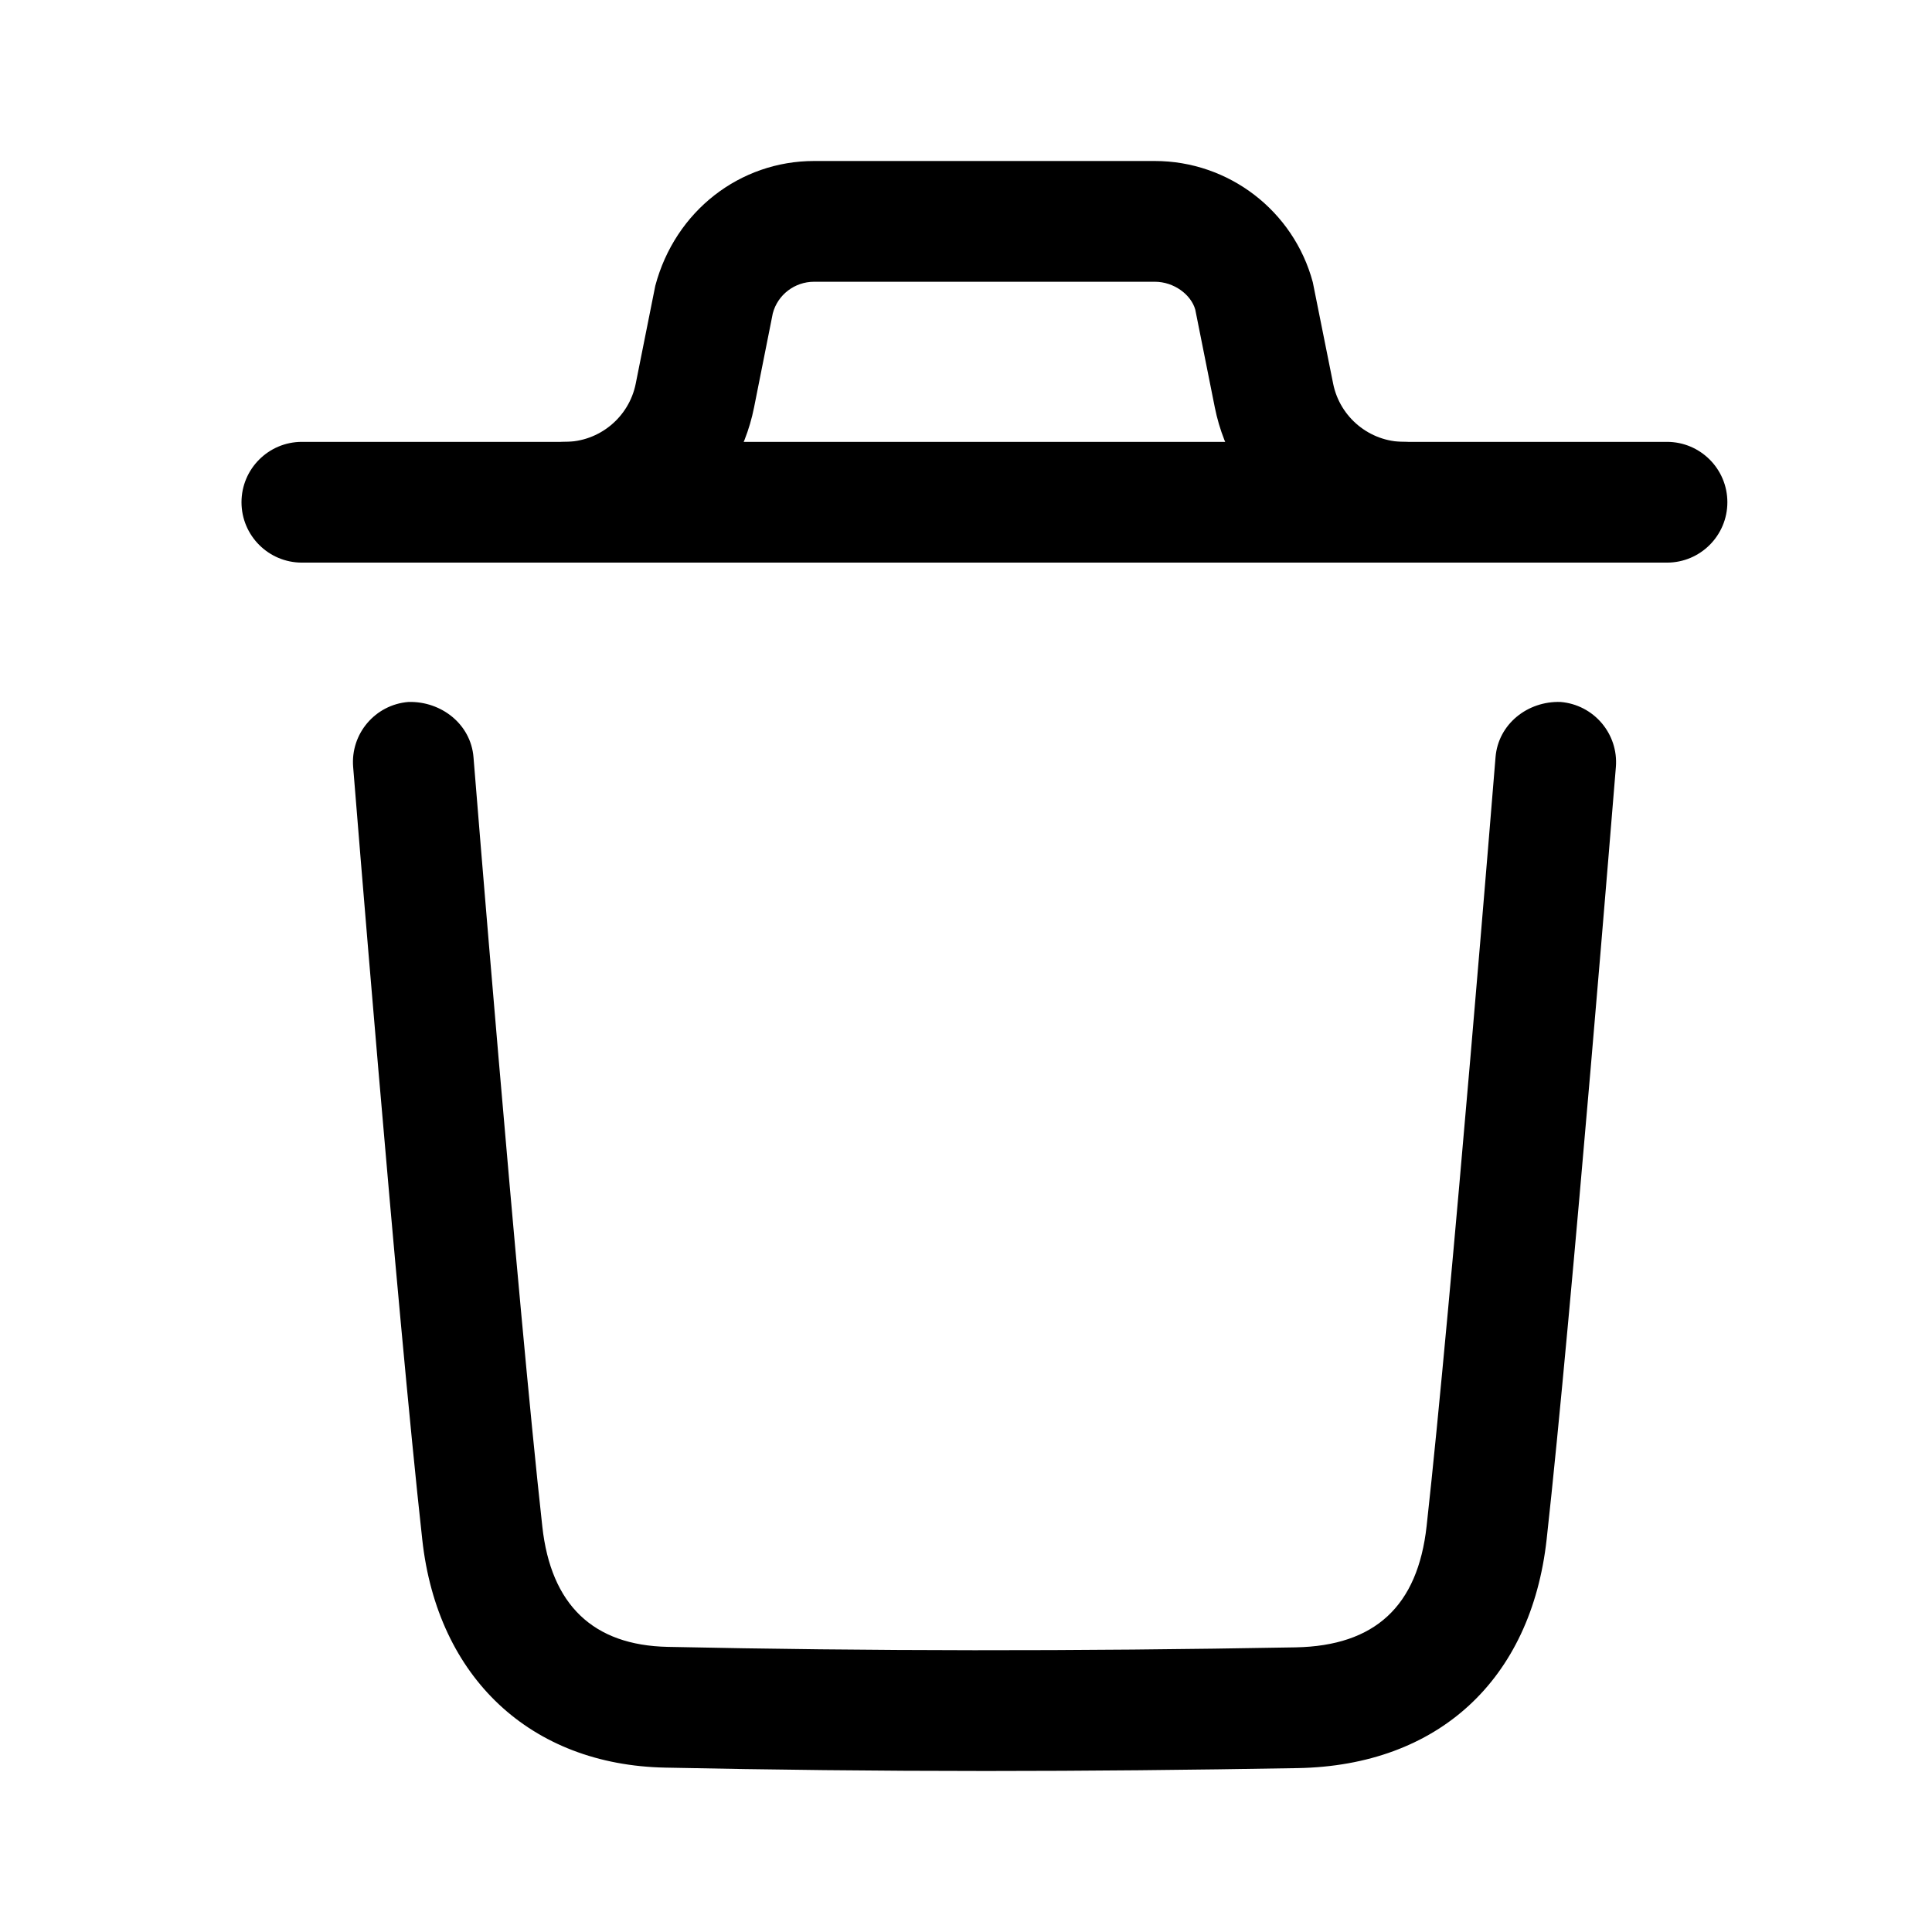
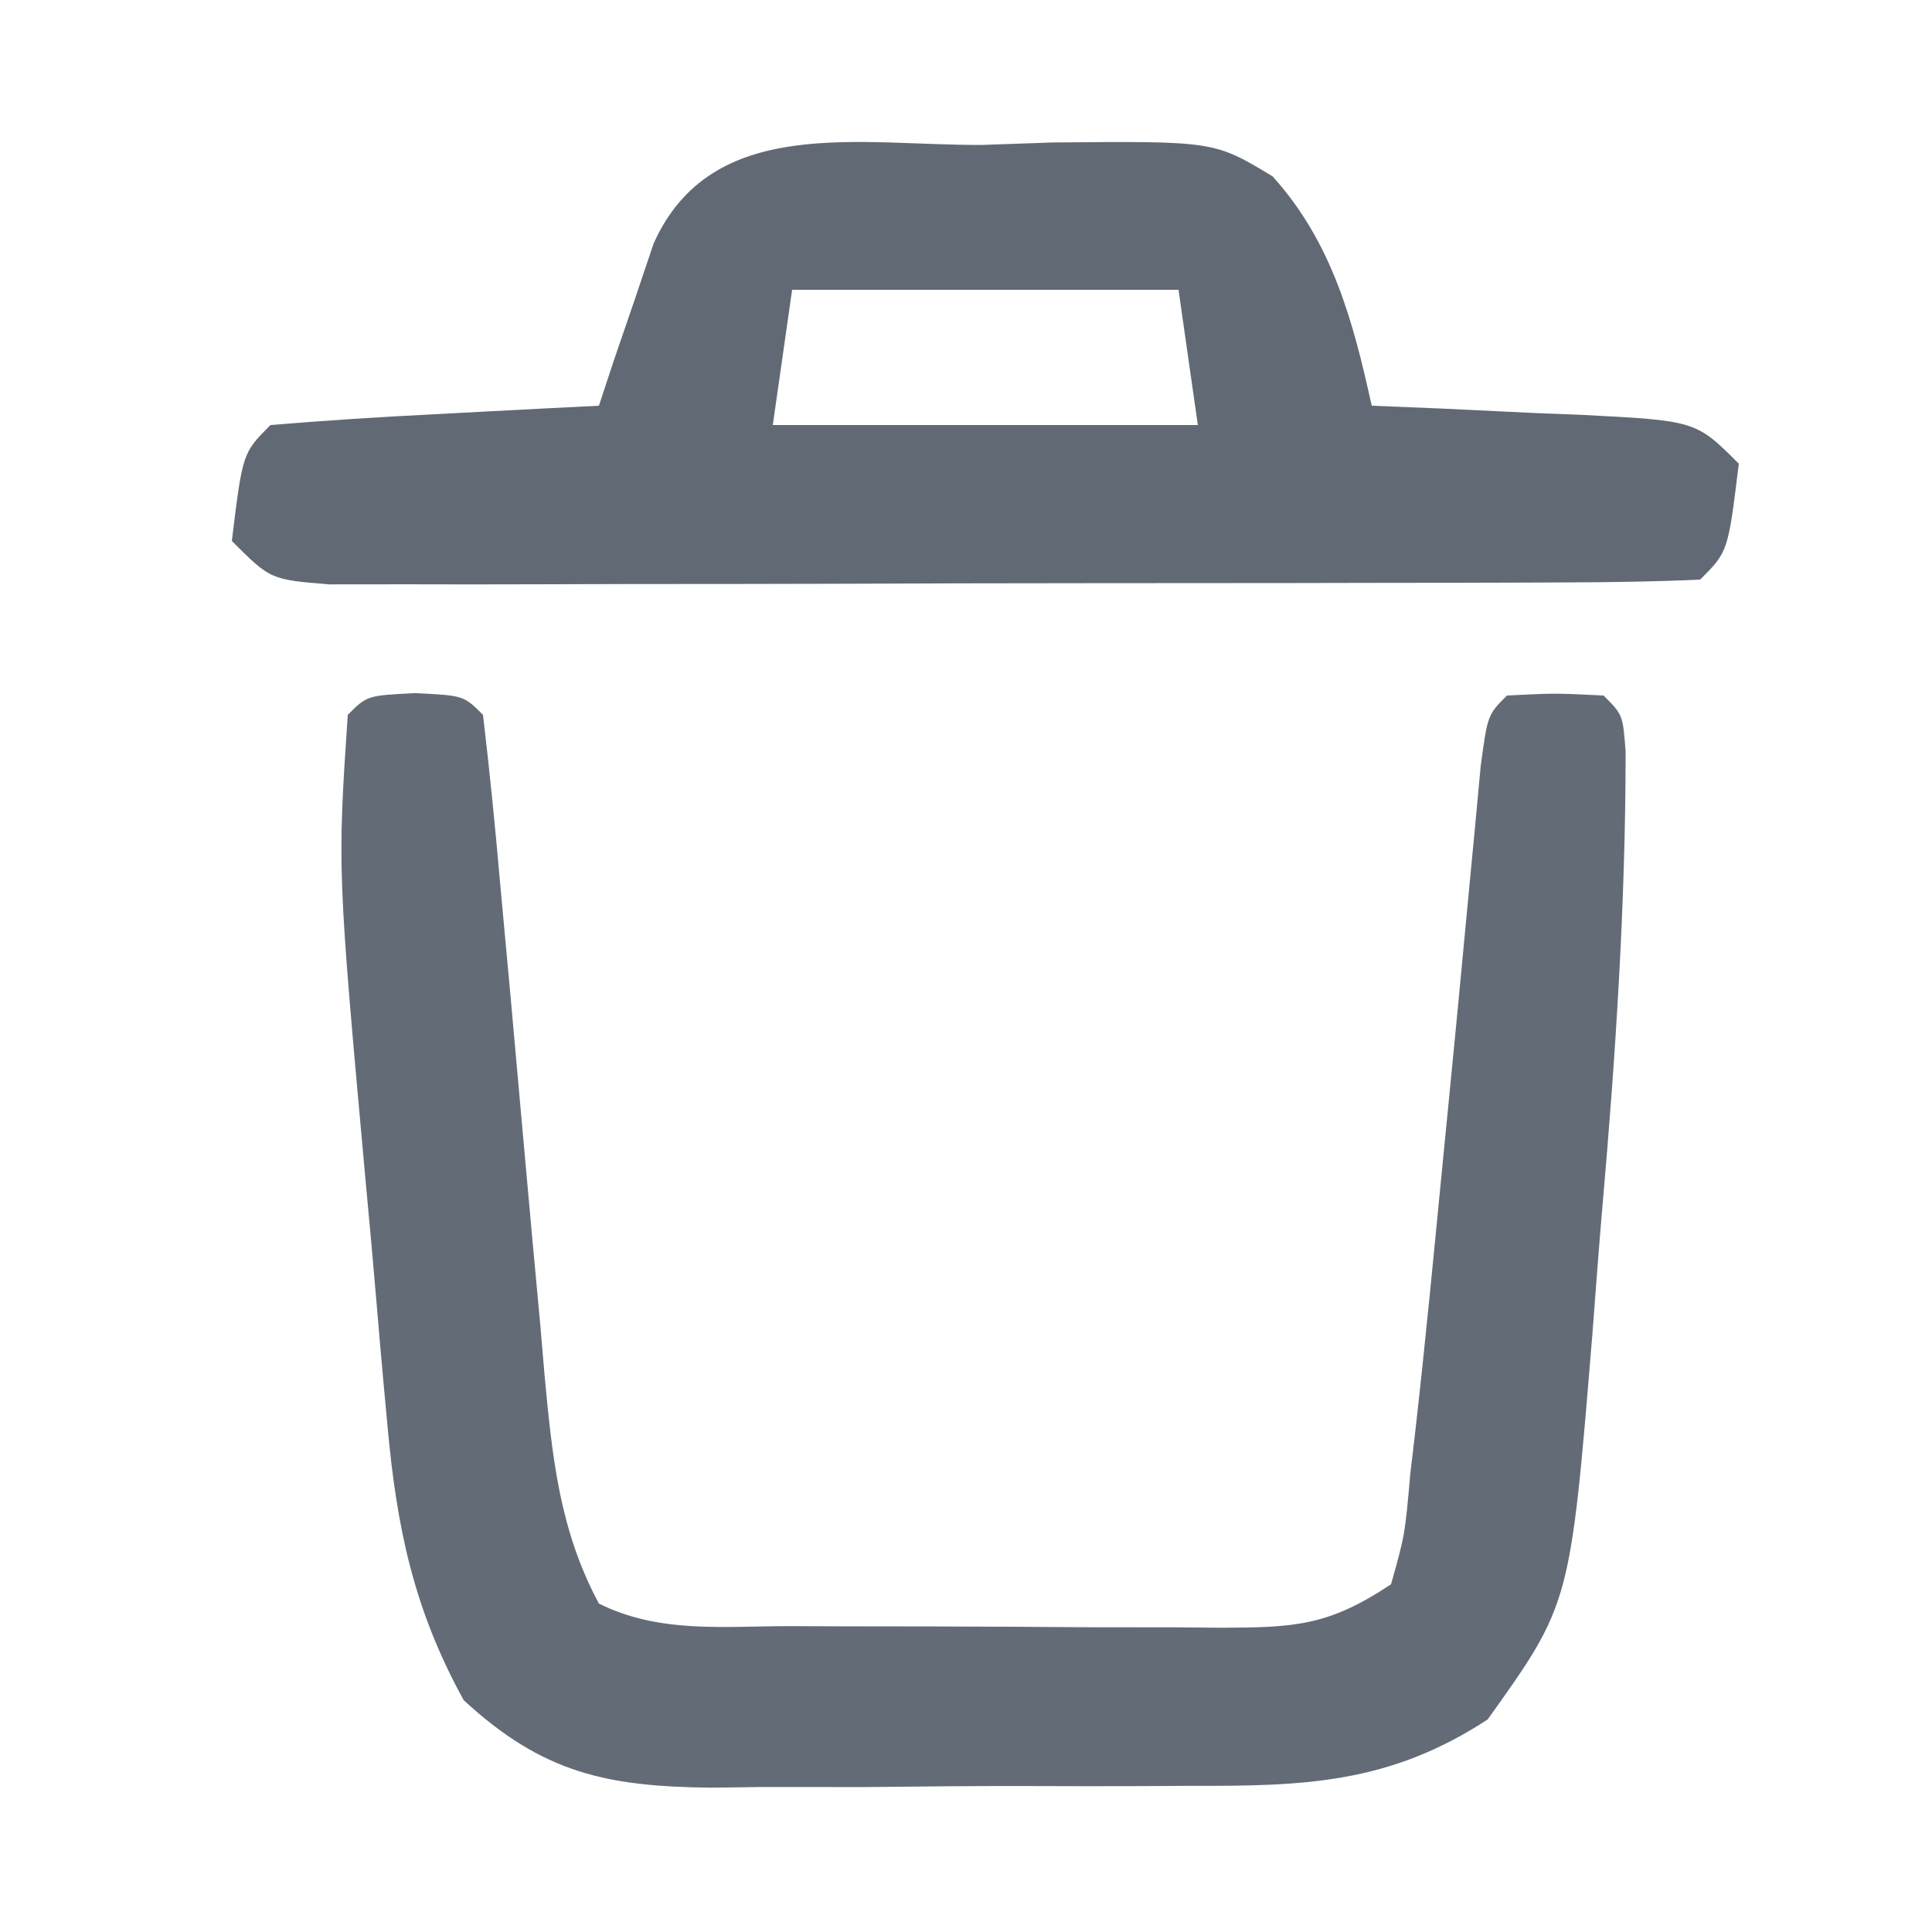
- <svg xmlns="http://www.w3.org/2000/svg" width="24" height="24" viewBox="0 0 24 24" fill="none">
-   <path fill-rule="evenodd" clip-rule="evenodd" d="M12.247 22C10.892 22 9.571 21.985 8.264 21.958C6.592 21.925 5.435 20.841 5.246 19.129C4.931 16.289 4.392 9.595 4.387 9.528C4.353 9.115 4.661 8.753 5.074 8.72C5.481 8.709 5.849 8.995 5.882 9.407C5.887 9.475 6.425 16.146 6.737 18.964C6.844 19.937 7.369 20.439 8.295 20.458C10.795 20.511 13.346 20.514 16.096 20.464C17.08 20.445 17.612 19.953 17.722 18.957C18.032 16.163 18.572 9.475 18.578 9.407C18.611 8.995 18.976 8.707 19.385 8.72C19.798 8.754 20.106 9.115 20.073 9.528C20.067 9.596 19.525 16.307 19.213 19.122C19.019 20.869 17.865 21.932 16.123 21.964C14.79 21.987 13.504 22 12.247 22Z" fill="black" />
-   <path fill-rule="evenodd" clip-rule="evenodd" d="M20.708 6.989H3.75C3.336 6.989 3 6.653 3 6.239C3 5.825 3.336 5.489 3.75 5.489H20.708C21.122 5.489 21.458 5.825 21.458 6.239C21.458 6.653 21.122 6.989 20.708 6.989Z" fill="black" />
-   <path fill-rule="evenodd" clip-rule="evenodd" d="M17.441 6.989C16.302 6.989 15.315 6.178 15.091 5.062L14.848 3.846C14.796 3.661 14.585 3.5 14.345 3.5H10.113C9.872 3.5 9.661 3.661 9.6 3.892L9.367 5.062C9.144 6.178 8.155 6.989 7.017 6.989C6.603 6.989 6.267 6.653 6.267 6.239C6.267 5.825 6.603 5.489 7.017 5.489C7.443 5.489 7.813 5.185 7.897 4.767L8.14 3.551C8.387 2.619 9.194 2 10.113 2H14.345C15.264 2 16.07 2.619 16.308 3.506L16.561 4.767C16.645 5.185 17.015 5.489 17.441 5.489C17.855 5.489 18.191 5.825 18.191 6.239C18.191 6.653 17.855 6.989 17.441 6.989Z" fill="black" />
+ <svg xmlns="http://www.w3.org/2000/svg" version="1.1" width="100" height="100">
+   <path d="M0 0 C2.5 0.125 2.5 0.125 3.5 1.125 C3.851 4.09 4.144 7.042 4.402 10.016 C4.572 11.858 4.742 13.701 4.912 15.543 C5.176 18.457 5.437 21.371 5.695 24.286 C5.945 27.092 6.204 29.898 6.465 32.703 C6.539 33.571 6.613 34.439 6.689 35.333 C7.085 39.552 7.459 43.326 9.5 47.125 C12.645 48.697 16.012 48.288 19.465 48.293 C20.649 48.298 20.649 48.298 21.856 48.303 C23.526 48.308 25.197 48.31 26.867 48.31 C29.424 48.312 31.98 48.331 34.537 48.35 C36.159 48.353 37.781 48.355 39.402 48.355 C40.168 48.363 40.934 48.37 41.723 48.377 C45.523 48.361 47.259 48.286 50.5 46.125 C51.218 43.577 51.218 43.577 51.5 40.375 C51.61 39.447 51.61 39.447 51.722 38.5 C52.295 33.504 52.762 28.496 53.254 23.492 C53.32 22.819 53.387 22.145 53.455 21.452 C53.795 18.009 54.127 14.566 54.447 11.122 C54.569 9.847 54.691 8.572 54.816 7.258 C54.924 6.102 55.032 4.946 55.143 3.754 C55.5 1.125 55.5 1.125 56.5 0.125 C59 0 59 0 61.5 0.125 C62.5 1.125 62.5 1.125 62.642 3.042 C62.639 10.933 62.125 18.759 61.438 26.615 C61.25 28.818 61.084 31.023 60.918 33.229 C59.776 47.146 59.776 47.146 55.5 53.125 C50.417 56.446 46.023 56.579 40.156 56.559 C39.269 56.564 38.382 56.569 37.467 56.574 C35.598 56.581 33.729 56.58 31.86 56.571 C29.009 56.563 26.16 56.591 23.309 56.623 C21.487 56.625 19.665 56.624 17.844 56.621 C16.573 56.638 16.573 56.638 15.277 56.655 C9.919 56.592 6.594 55.909 2.5 52.125 C-0.092 47.42 -0.973 43.177 -1.449 37.863 C-1.543 36.855 -1.543 36.855 -1.638 35.827 C-1.767 34.413 -1.89 32.999 -2.008 31.584 C-2.186 29.459 -2.381 27.336 -2.58 25.213 C-4.036 9.138 -4.036 9.138 -3.5 1.125 C-2.5 0.125 -2.5 0.125 0 0 Z " fill="#636C76" transform="translate(21.5,35.875)" />
+   <path d="M0 0 C1.185 -0.041 2.369 -0.083 3.59 -0.125 C11.964 -0.201 11.964 -0.201 14.989 1.625 C18.074 5.029 19.164 9.132 20.125 13.5 C21.329 13.549 22.533 13.598 23.773 13.648 C25.349 13.723 26.925 13.799 28.5 13.875 C29.294 13.906 30.088 13.937 30.906 13.969 C36.898 14.273 36.898 14.273 39.125 16.5 C38.569 21.056 38.569 21.056 37.125 22.5 C34.835 22.605 32.542 22.639 30.25 22.645 C29.172 22.65 29.172 22.65 28.072 22.655 C25.685 22.665 23.298 22.667 20.91 22.668 C19.257 22.671 17.604 22.675 15.952 22.678 C12.482 22.684 9.013 22.686 5.543 22.685 C1.09 22.685 -3.364 22.699 -7.817 22.716 C-11.232 22.727 -14.648 22.729 -18.063 22.729 C-19.705 22.73 -21.347 22.734 -22.99 22.742 C-25.283 22.752 -27.577 22.749 -29.871 22.743 C-31.832 22.745 -31.832 22.745 -33.832 22.747 C-36.875 22.5 -36.875 22.5 -38.875 20.5 C-38.319 15.944 -38.319 15.944 -36.875 14.5 C-34.016 14.263 -31.176 14.078 -28.312 13.938 C-27.506 13.894 -26.7 13.851 -25.869 13.807 C-23.871 13.7 -21.873 13.6 -19.875 13.5 C-19.494 12.344 -19.494 12.344 -19.105 11.164 C-18.761 10.161 -18.417 9.158 -18.062 8.125 C-17.726 7.127 -17.39 6.13 -17.043 5.102 C-14.018 -1.637 -6.297 0.054 0 0 Z M-9.875 7.5 C-10.205 9.81 -10.535 12.12 -10.875 14.5 C-3.615 14.5 3.645 14.5 11.125 14.5 C10.795 12.19 10.465 9.88 10.125 7.5 C3.525 7.5 -3.075 7.5 -9.875 7.5 Z " fill="#616A74" transform="translate(50.875,7.5)" />
</svg>
